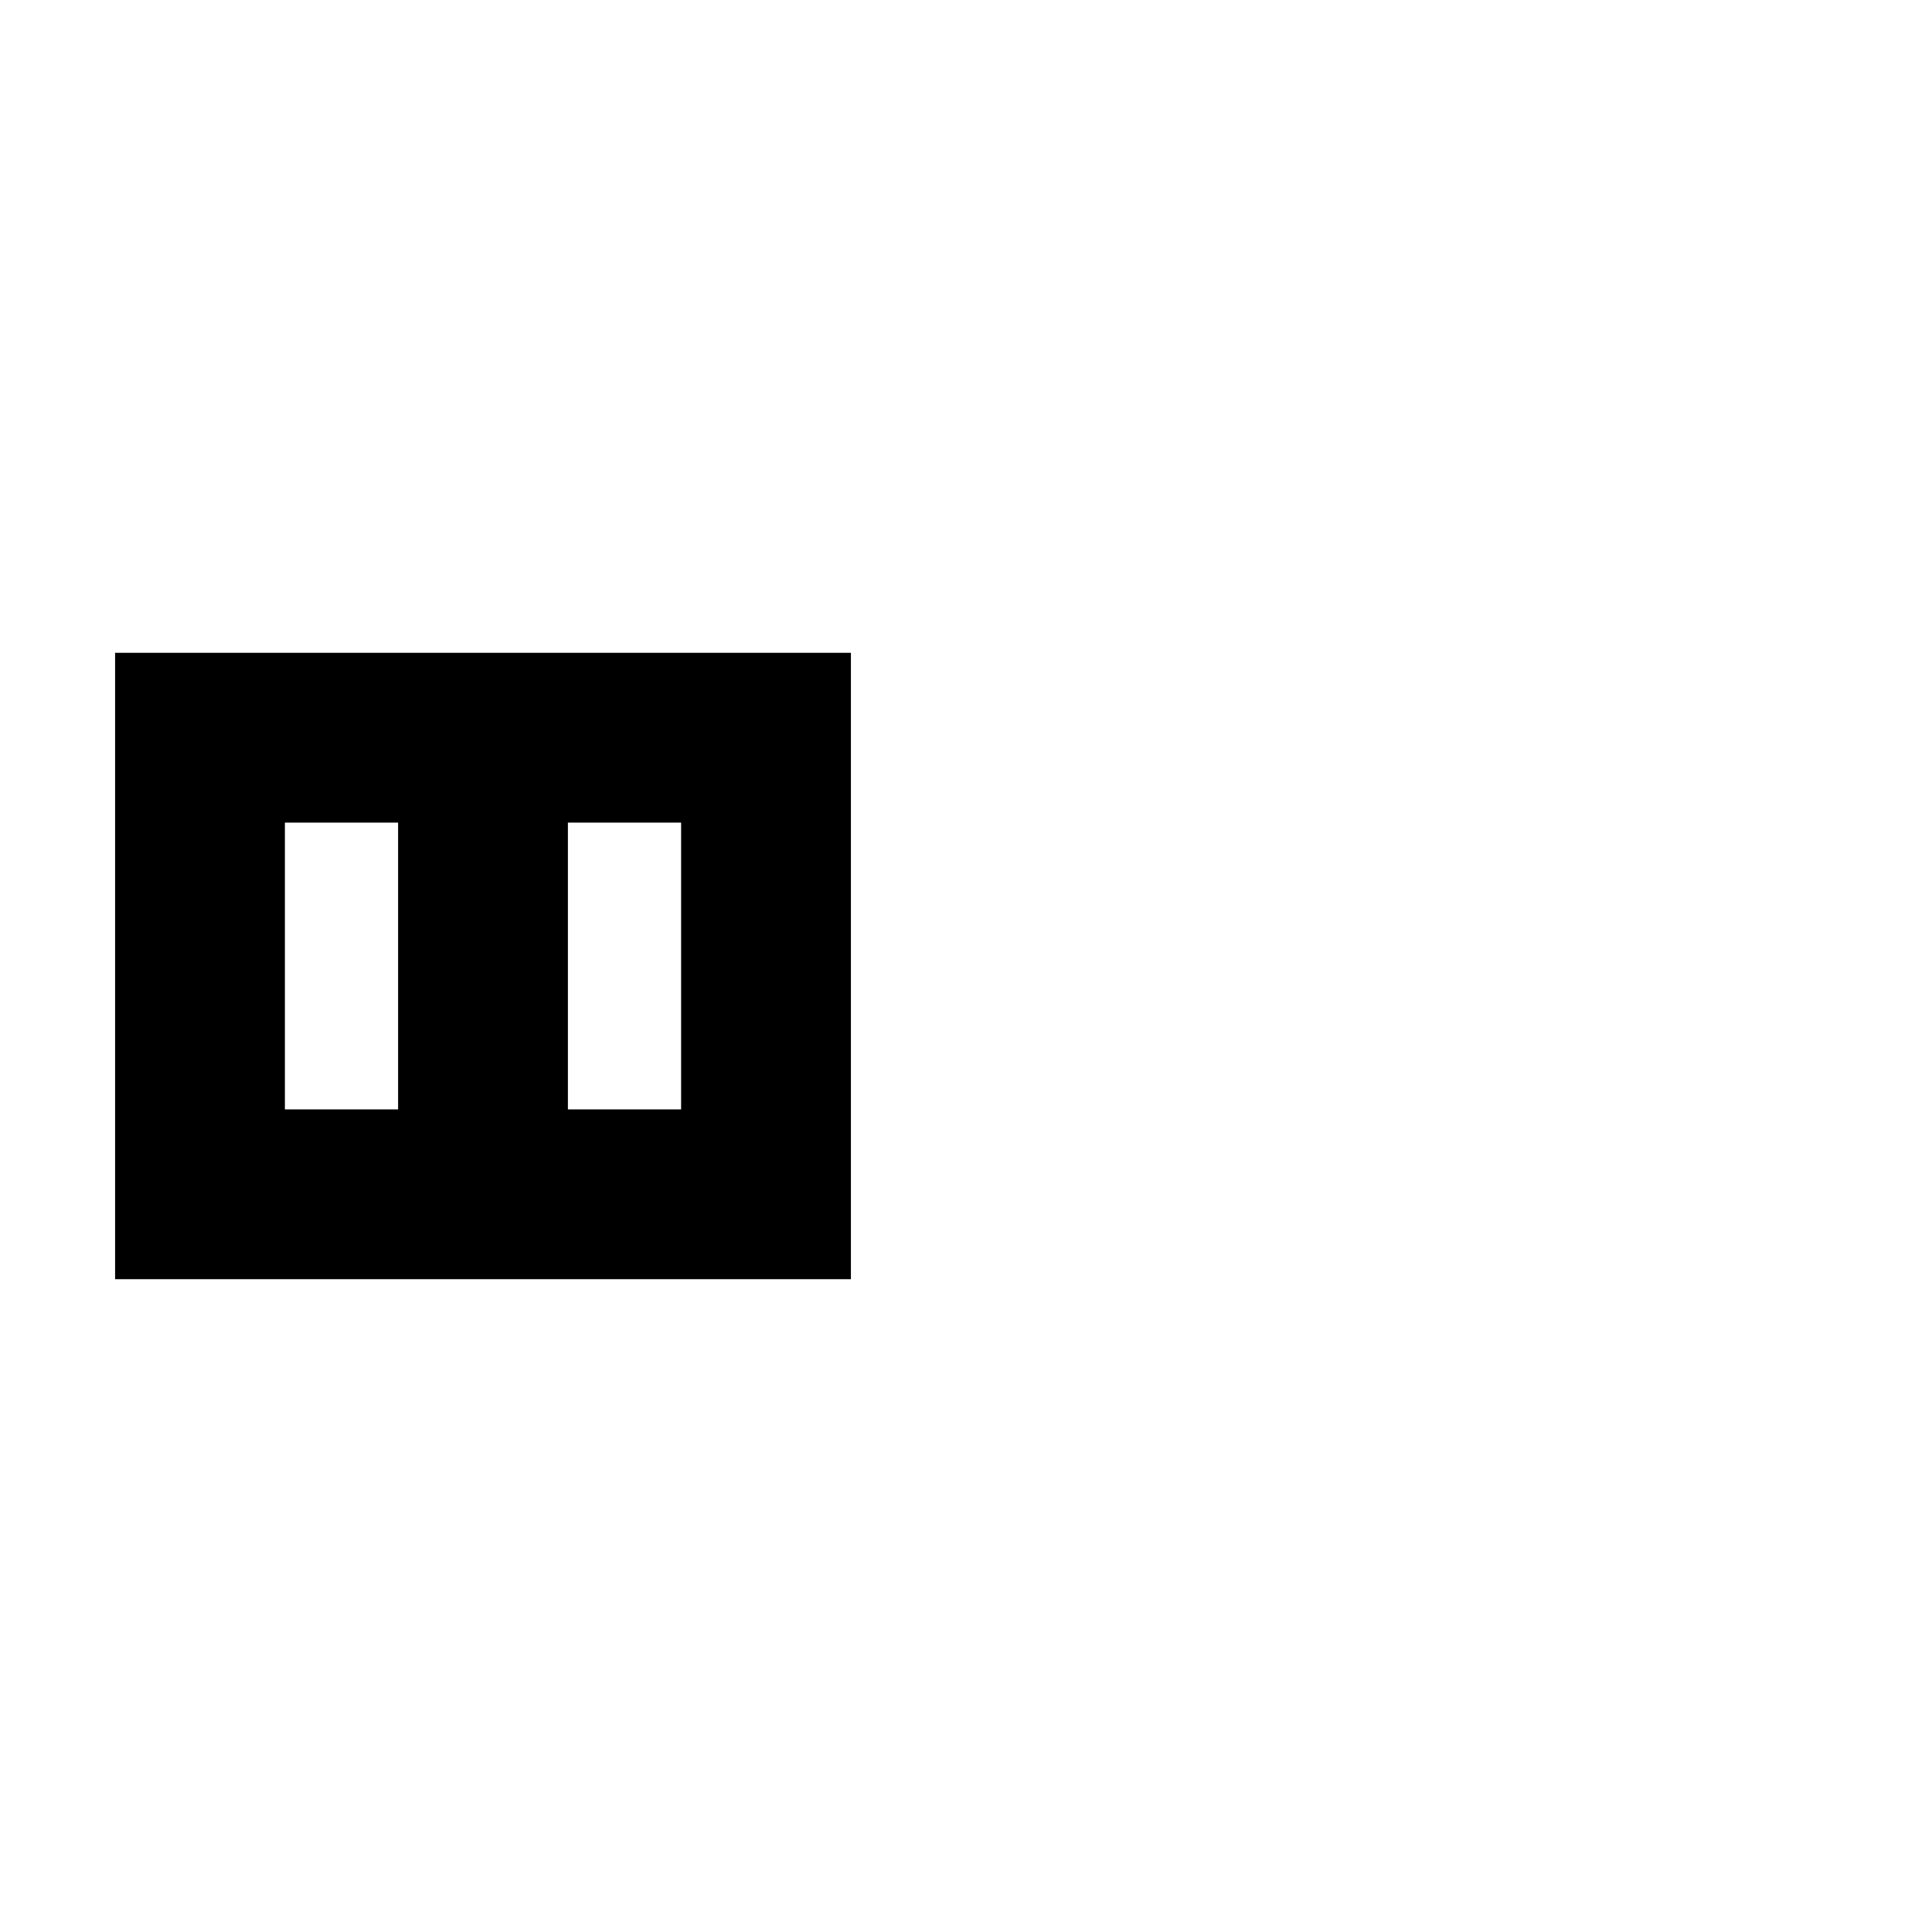
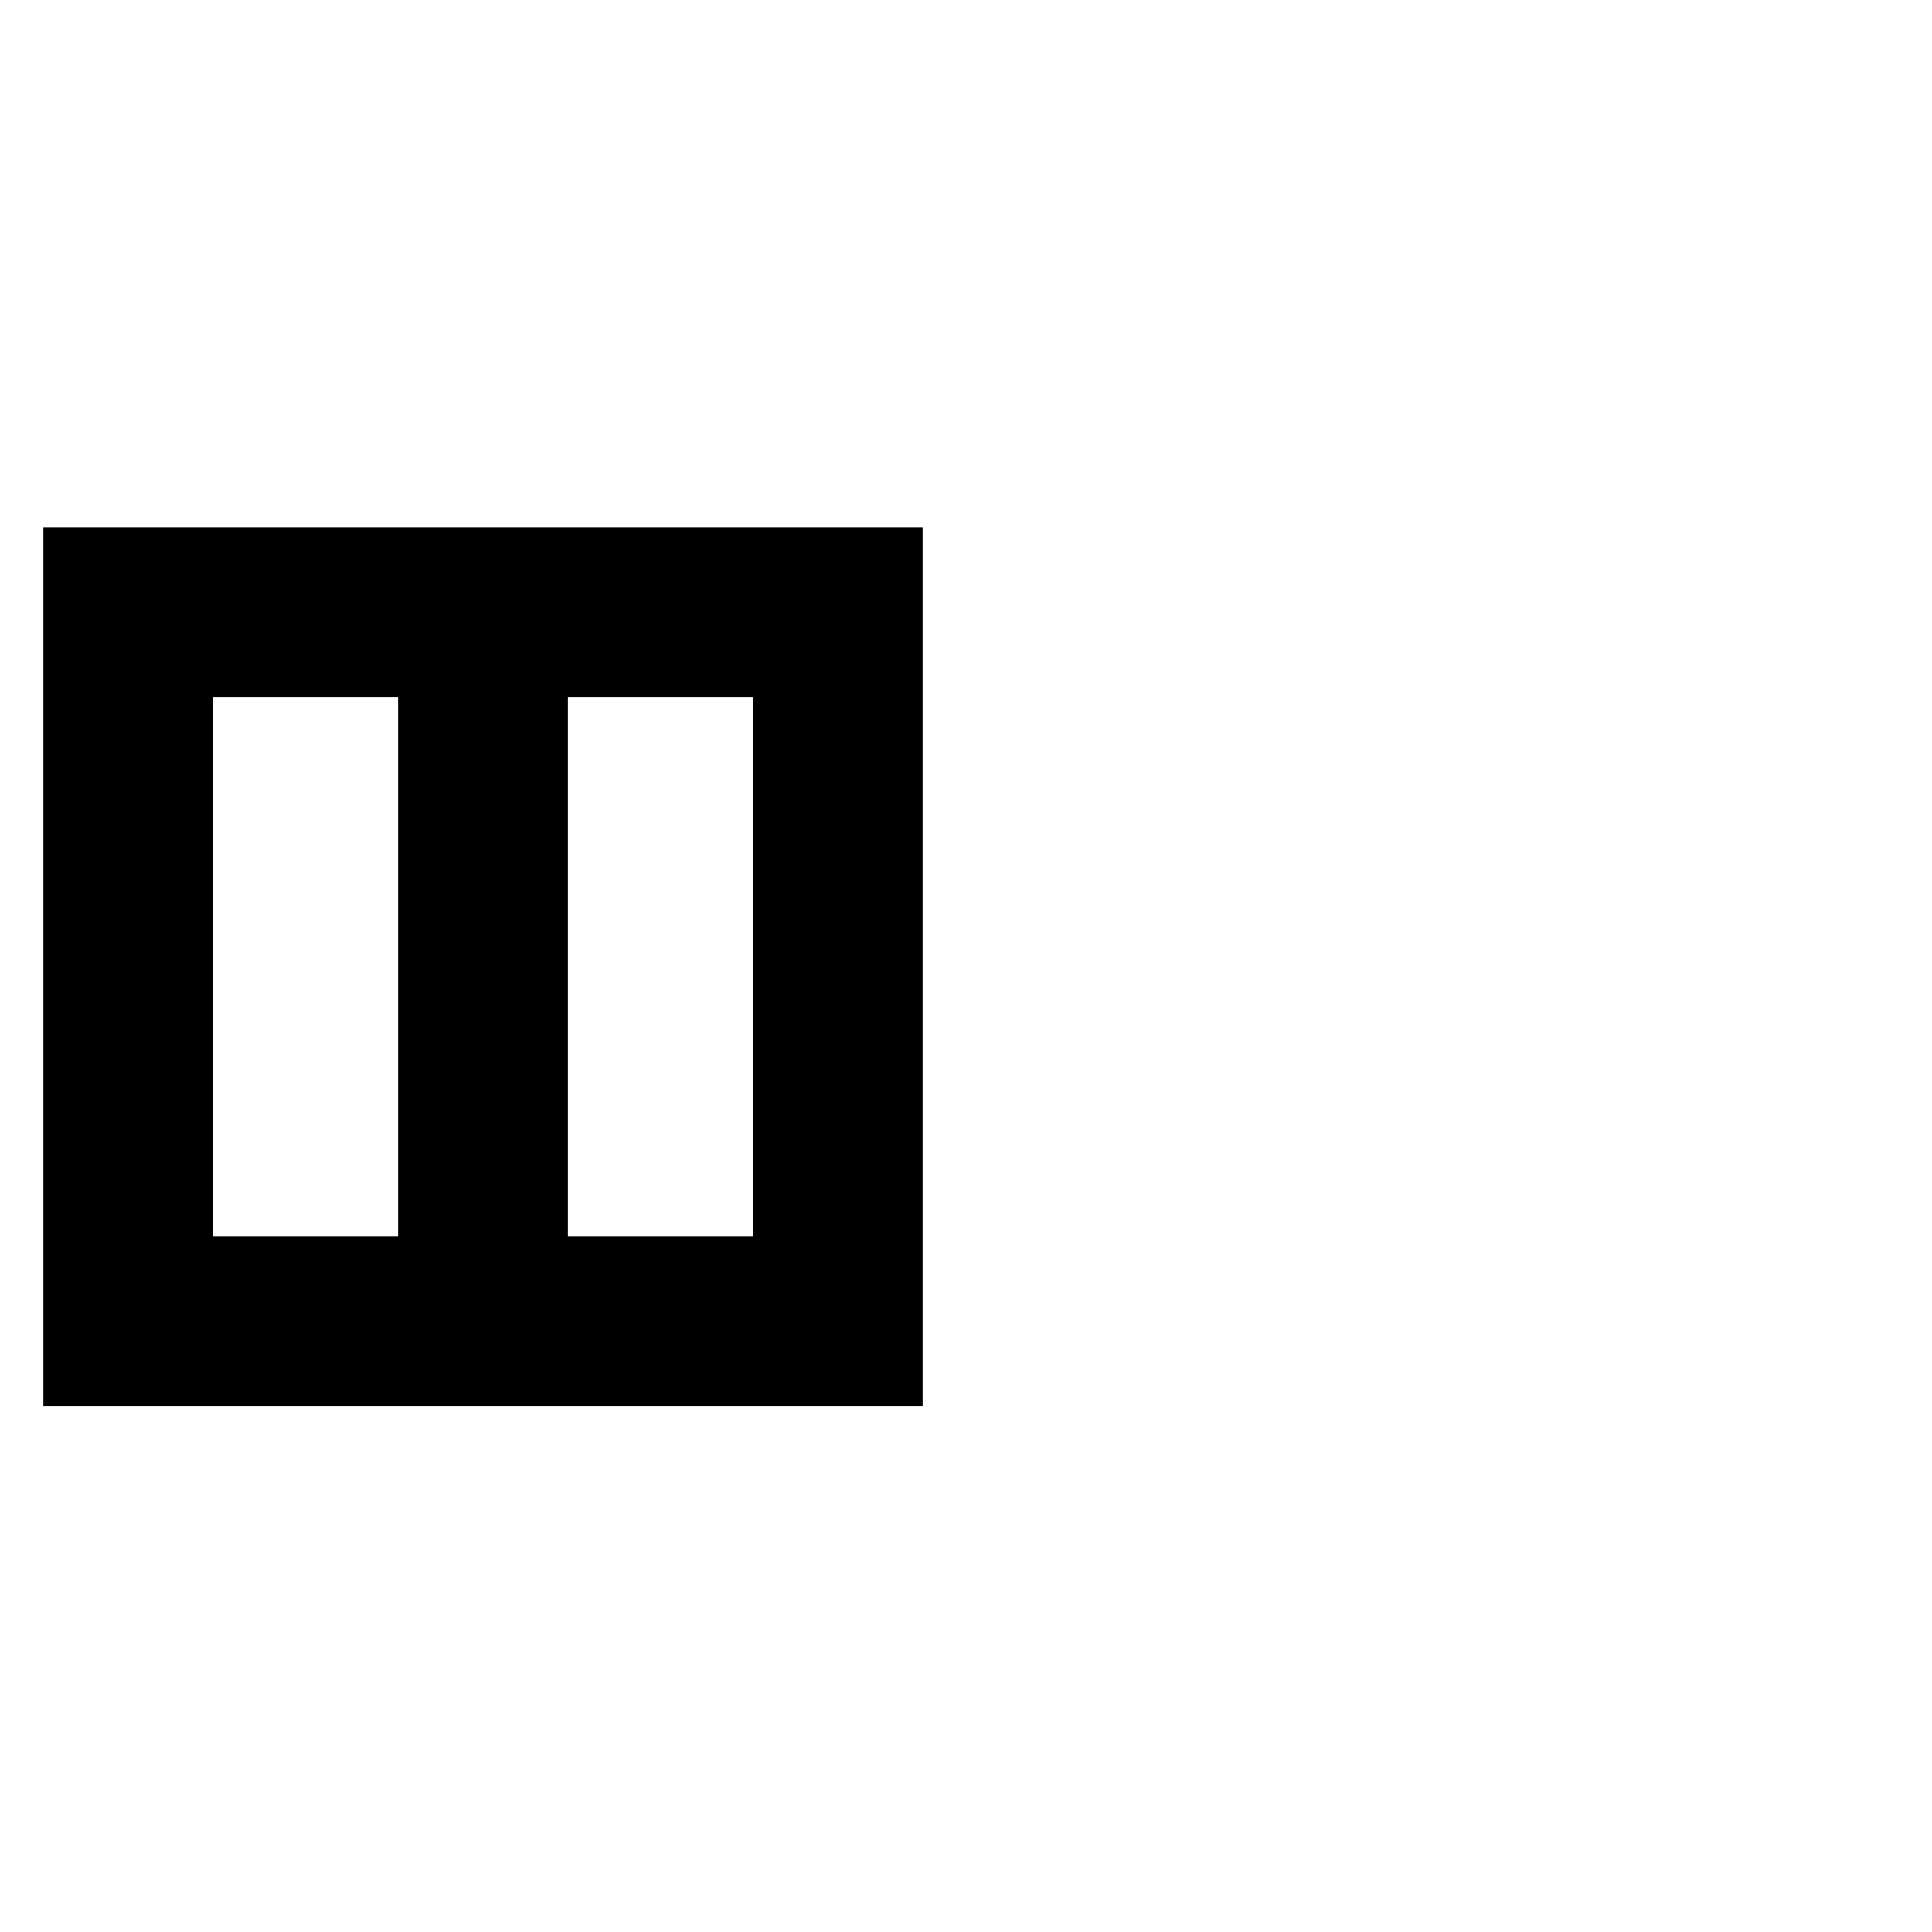
<svg xmlns="http://www.w3.org/2000/svg" width="2048" height="2048">
-   <path id="path1-5" fill="#000000" stroke="none" d="M 122 692 L 122 1356 L 902 1356 L 902 692 Z M 302 872 L 422 872 L 422 1176 L 302 1176 Z M 602 872 L 722 872 L 722 1176 L 602 1176 Z" />
+   <path id="path1-5" fill="#000000" stroke="none" d="M 46 559 L 46 1491 L 978 1491 L 978 559 Z M 226 739 L 422 739 L 422 1311 L 226 1311 Z M 602 739 L 798 739 L 798 1311 L 602 1311 Z" />
</svg>
